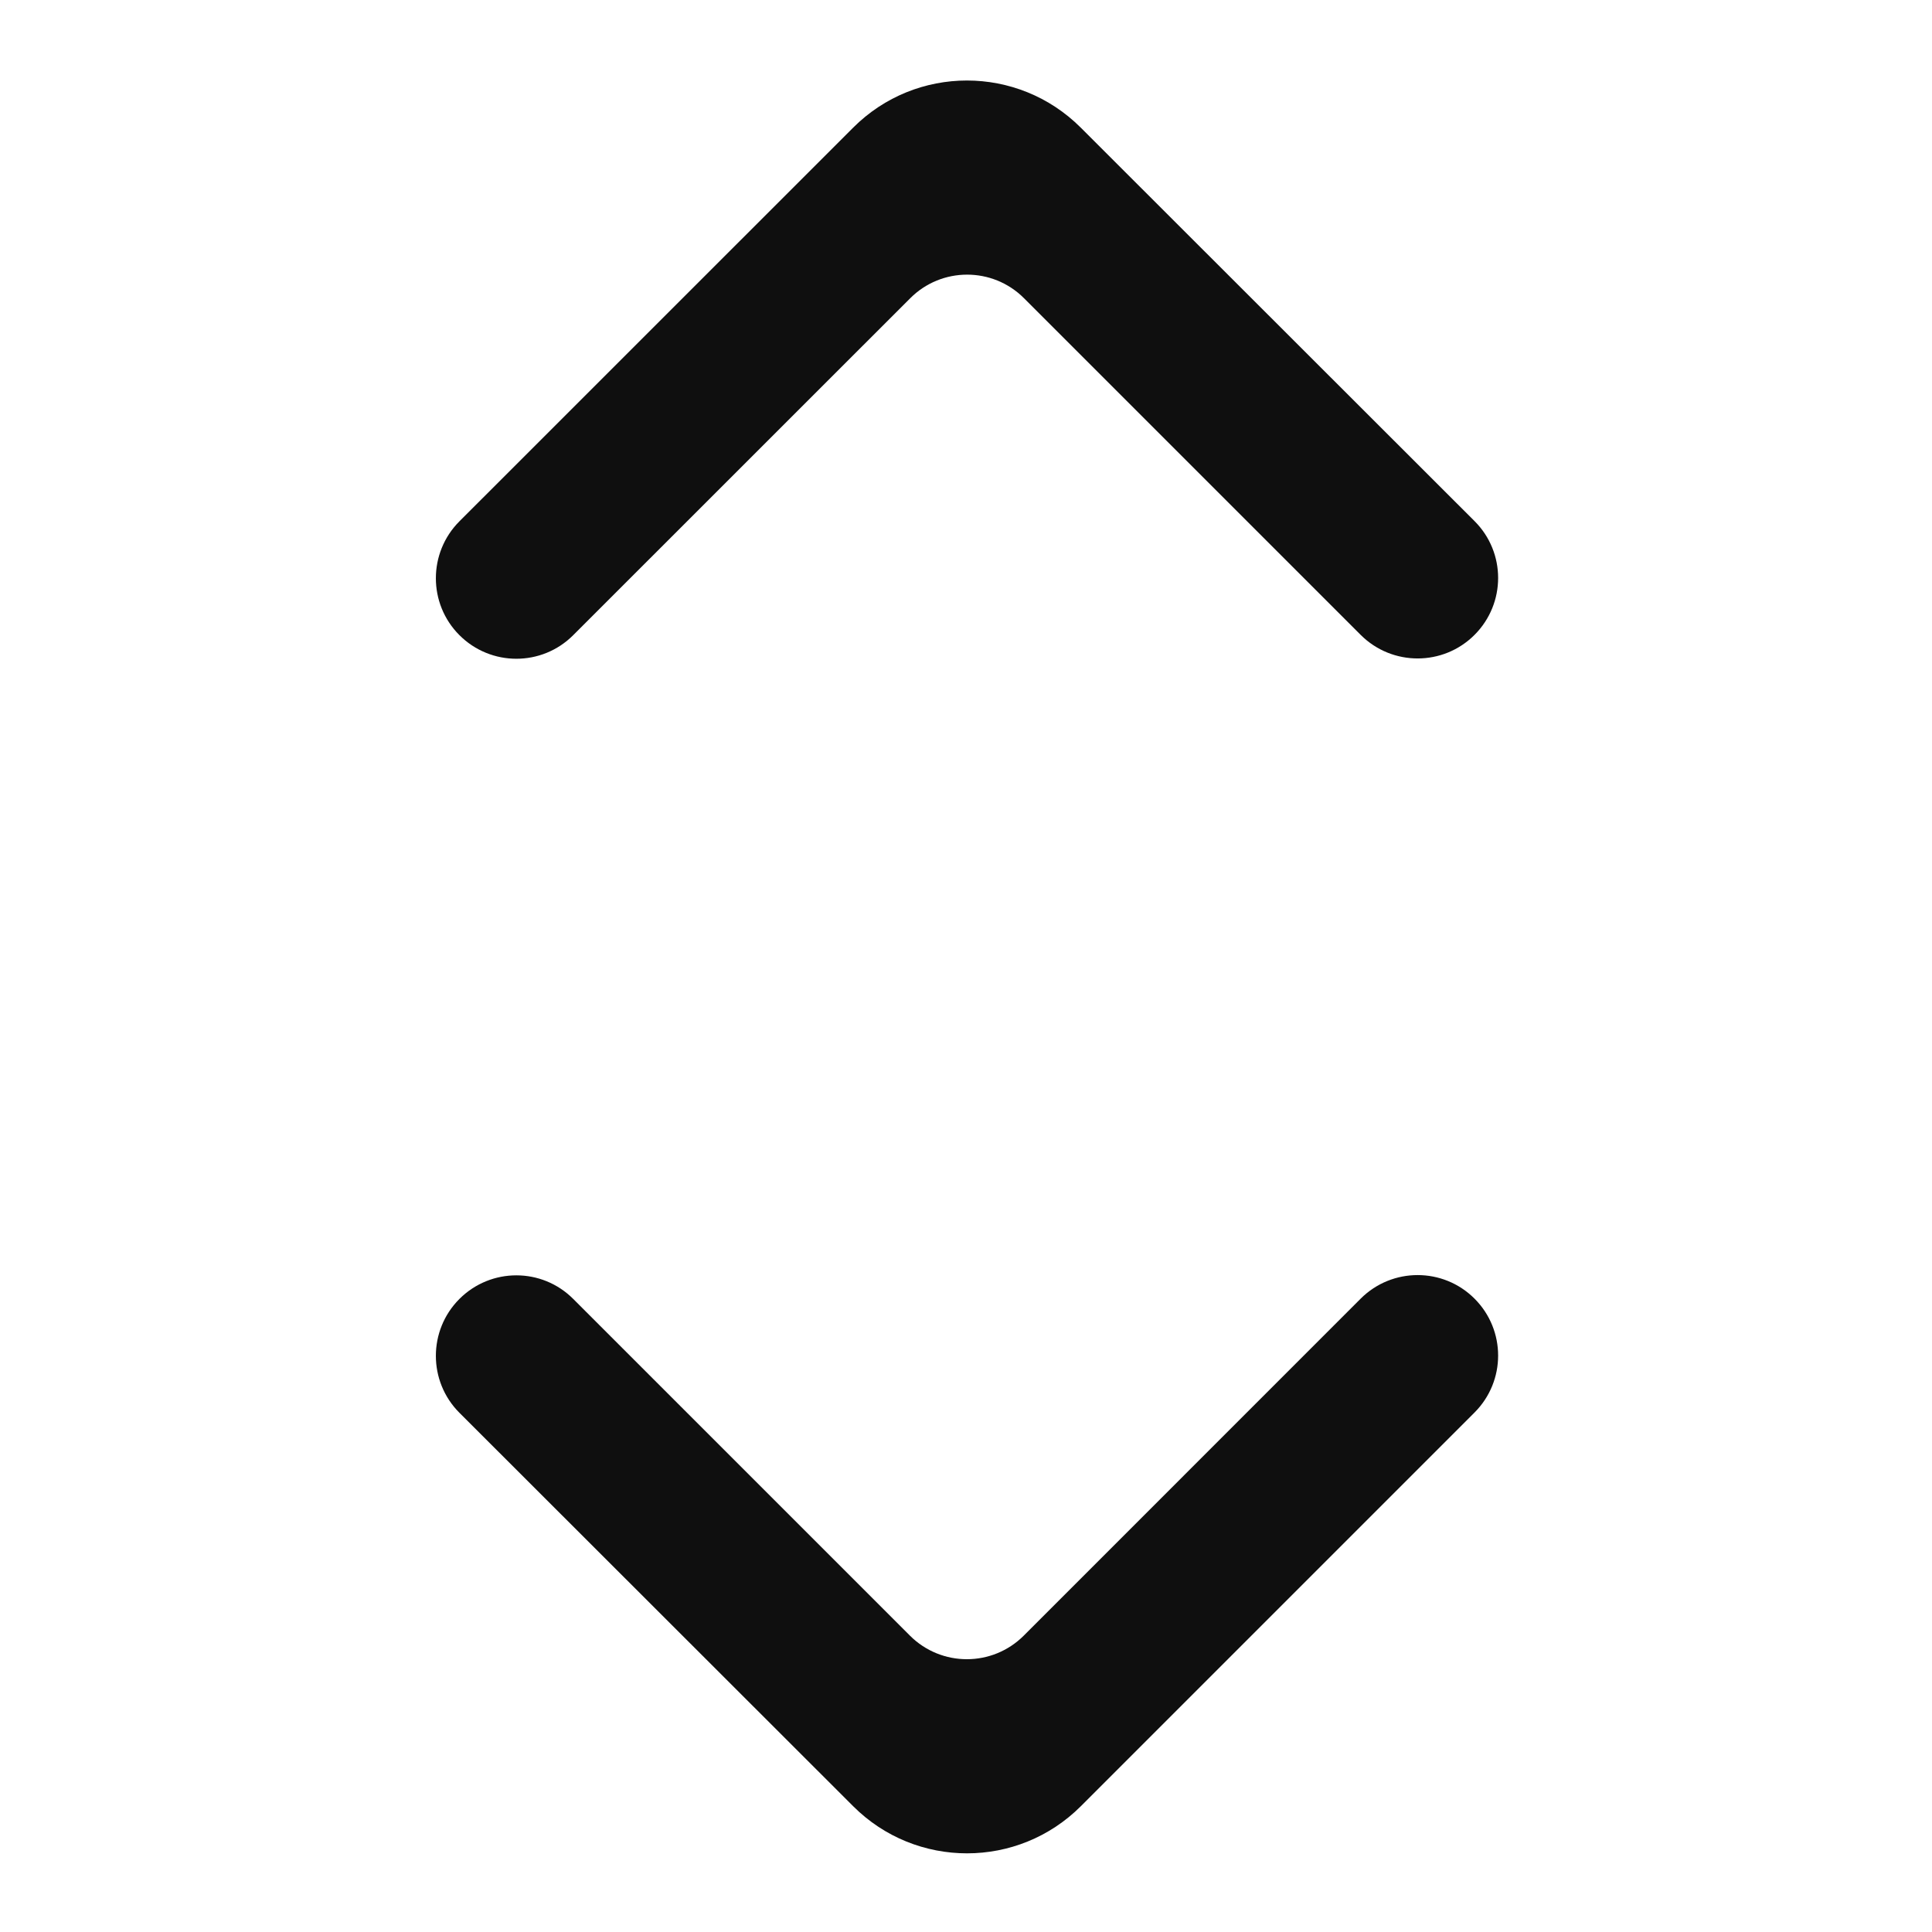
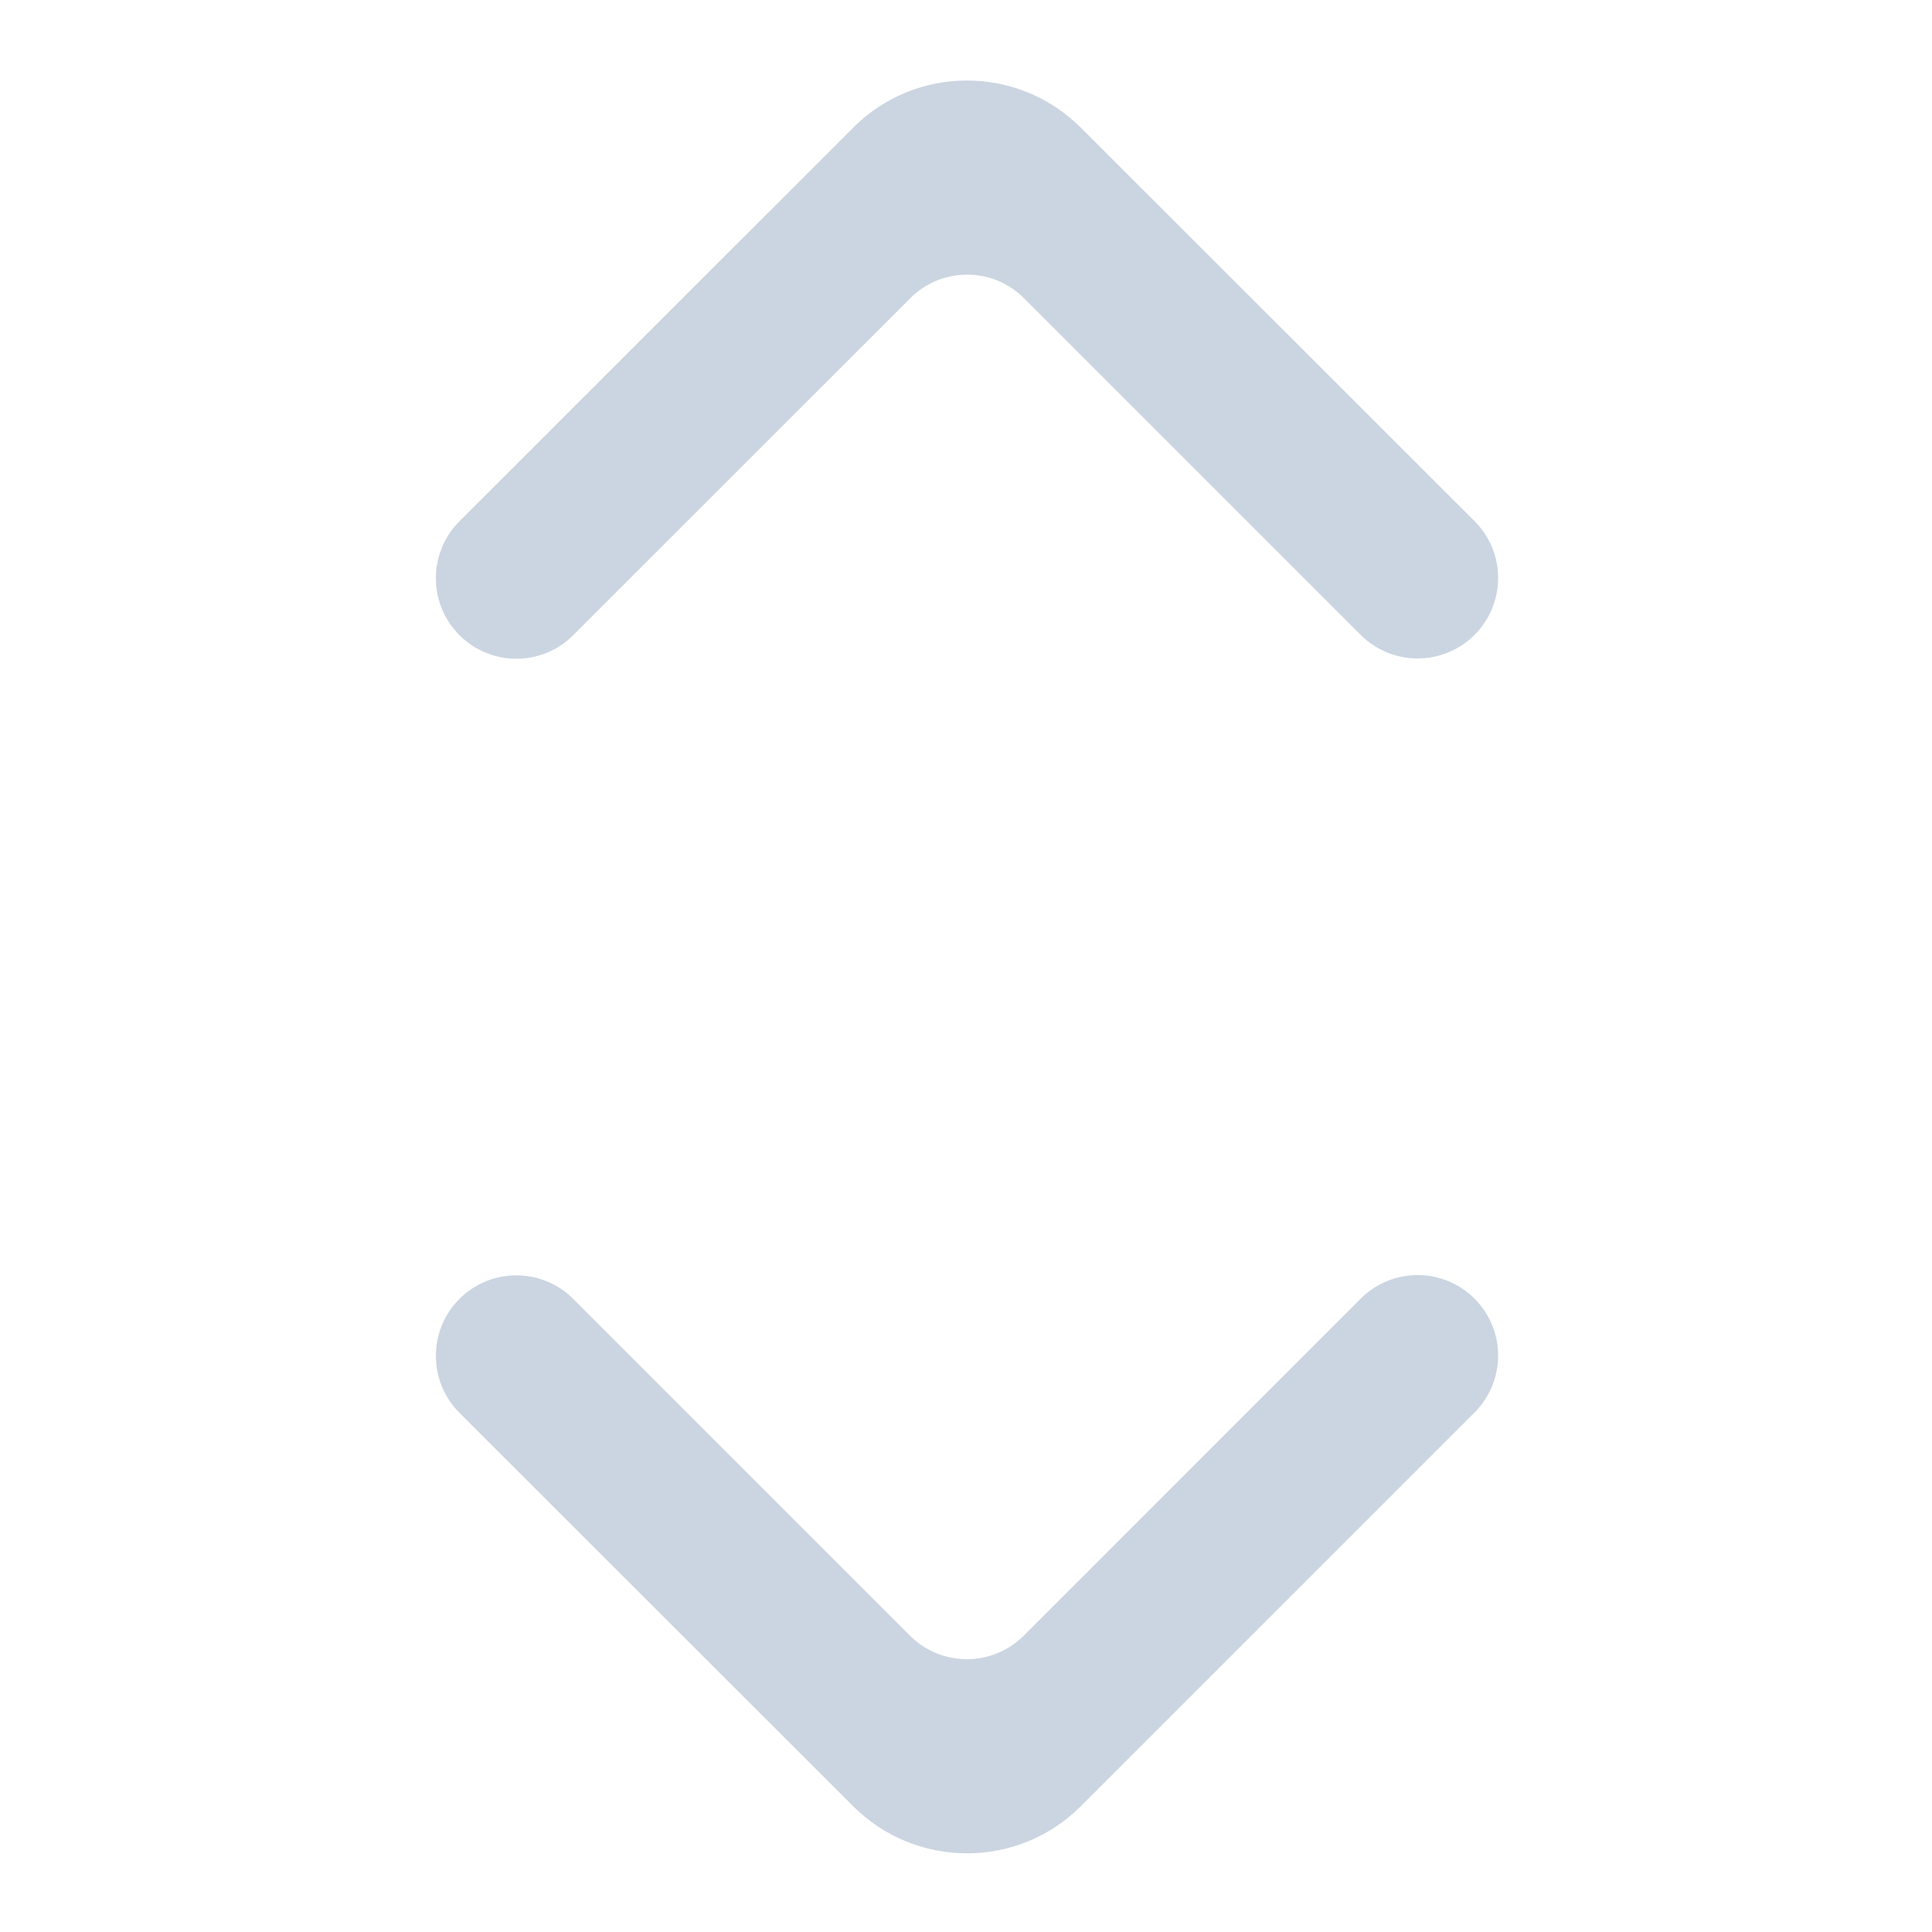
<svg xmlns="http://www.w3.org/2000/svg" width="800px" height="800px" viewBox="0 0 24 24" fill="none">
-   <path d="M5.707 16.136C5.317 16.526 5.317 17.16 5.707 17.55L10.599 22.438C11.38 23.218 12.646 23.218 13.427 22.437L18.317 17.547C18.708 17.156 18.708 16.523 18.317 16.132C17.927 15.742 17.294 15.742 16.903 16.132L12.718 20.318C12.327 20.709 11.694 20.709 11.303 20.318L7.121 16.136C6.731 15.745 6.098 15.745 5.707 16.136Z" fill="#0F0F0F" />
-   <path d="M18.317 7.887C18.708 7.496 18.708 6.863 18.317 6.473L13.425 1.585C12.644 0.805 11.378 0.805 10.598 1.586L5.707 6.476C5.317 6.867 5.317 7.5 5.707 7.89C6.098 8.281 6.731 8.281 7.121 7.89L11.307 3.705C11.697 3.314 12.331 3.314 12.721 3.705L16.903 7.887C17.294 8.277 17.927 8.277 18.317 7.887Z" fill="#0F0F0F" />
+   <path d="M5.707 16.136C5.317 16.526 5.317 17.16 5.707 17.55L10.599 22.438C11.38 23.218 12.646 23.218 13.427 22.437L18.317 17.547C18.708 17.156 18.708 16.523 18.317 16.132C17.927 15.742 17.294 15.742 16.903 16.132L12.718 20.318C12.327 20.709 11.694 20.709 11.303 20.318L7.121 16.136C6.731 15.745 6.098 15.745 5.707 16.136Z" fill="#cbd5e1" />
+   <path d="M18.317 7.887C18.708 7.496 18.708 6.863 18.317 6.473L13.425 1.585C12.644 0.805 11.378 0.805 10.598 1.586L5.707 6.476C5.317 6.867 5.317 7.5 5.707 7.89C6.098 8.281 6.731 8.281 7.121 7.89L11.307 3.705C11.697 3.314 12.331 3.314 12.721 3.705L16.903 7.887C17.294 8.277 17.927 8.277 18.317 7.887Z" fill="#cbd5e1" />
</svg>
